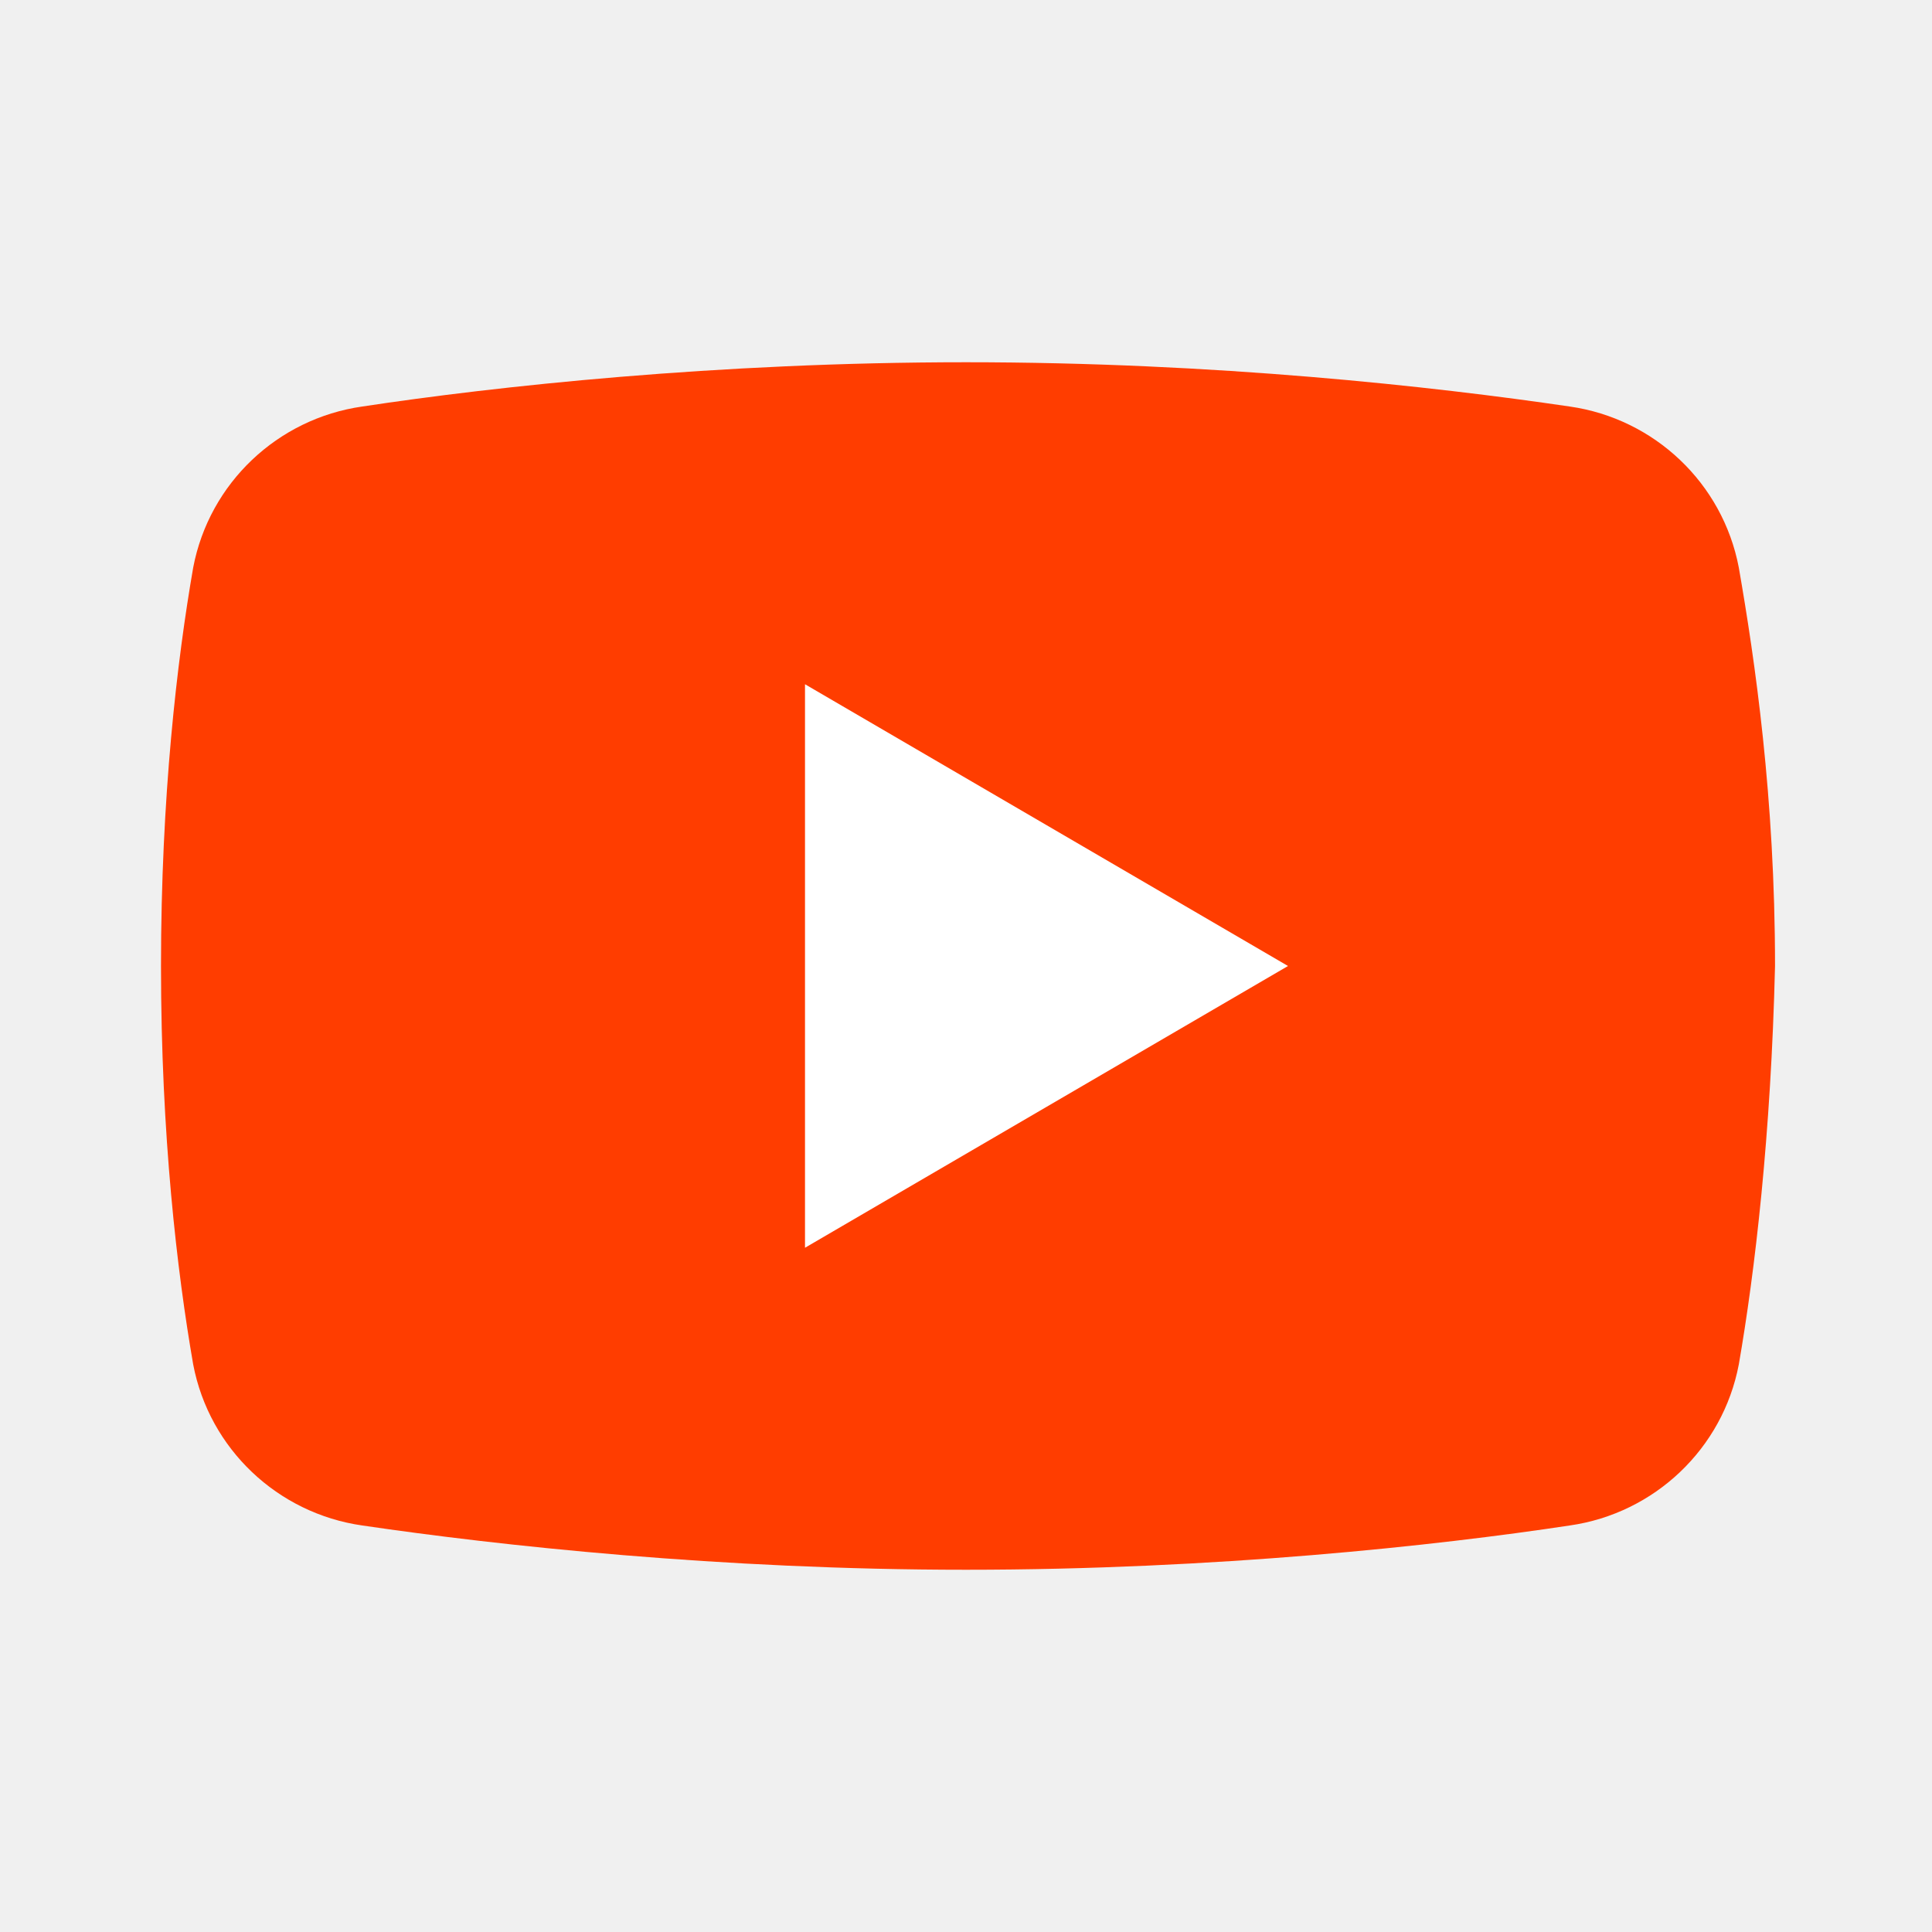
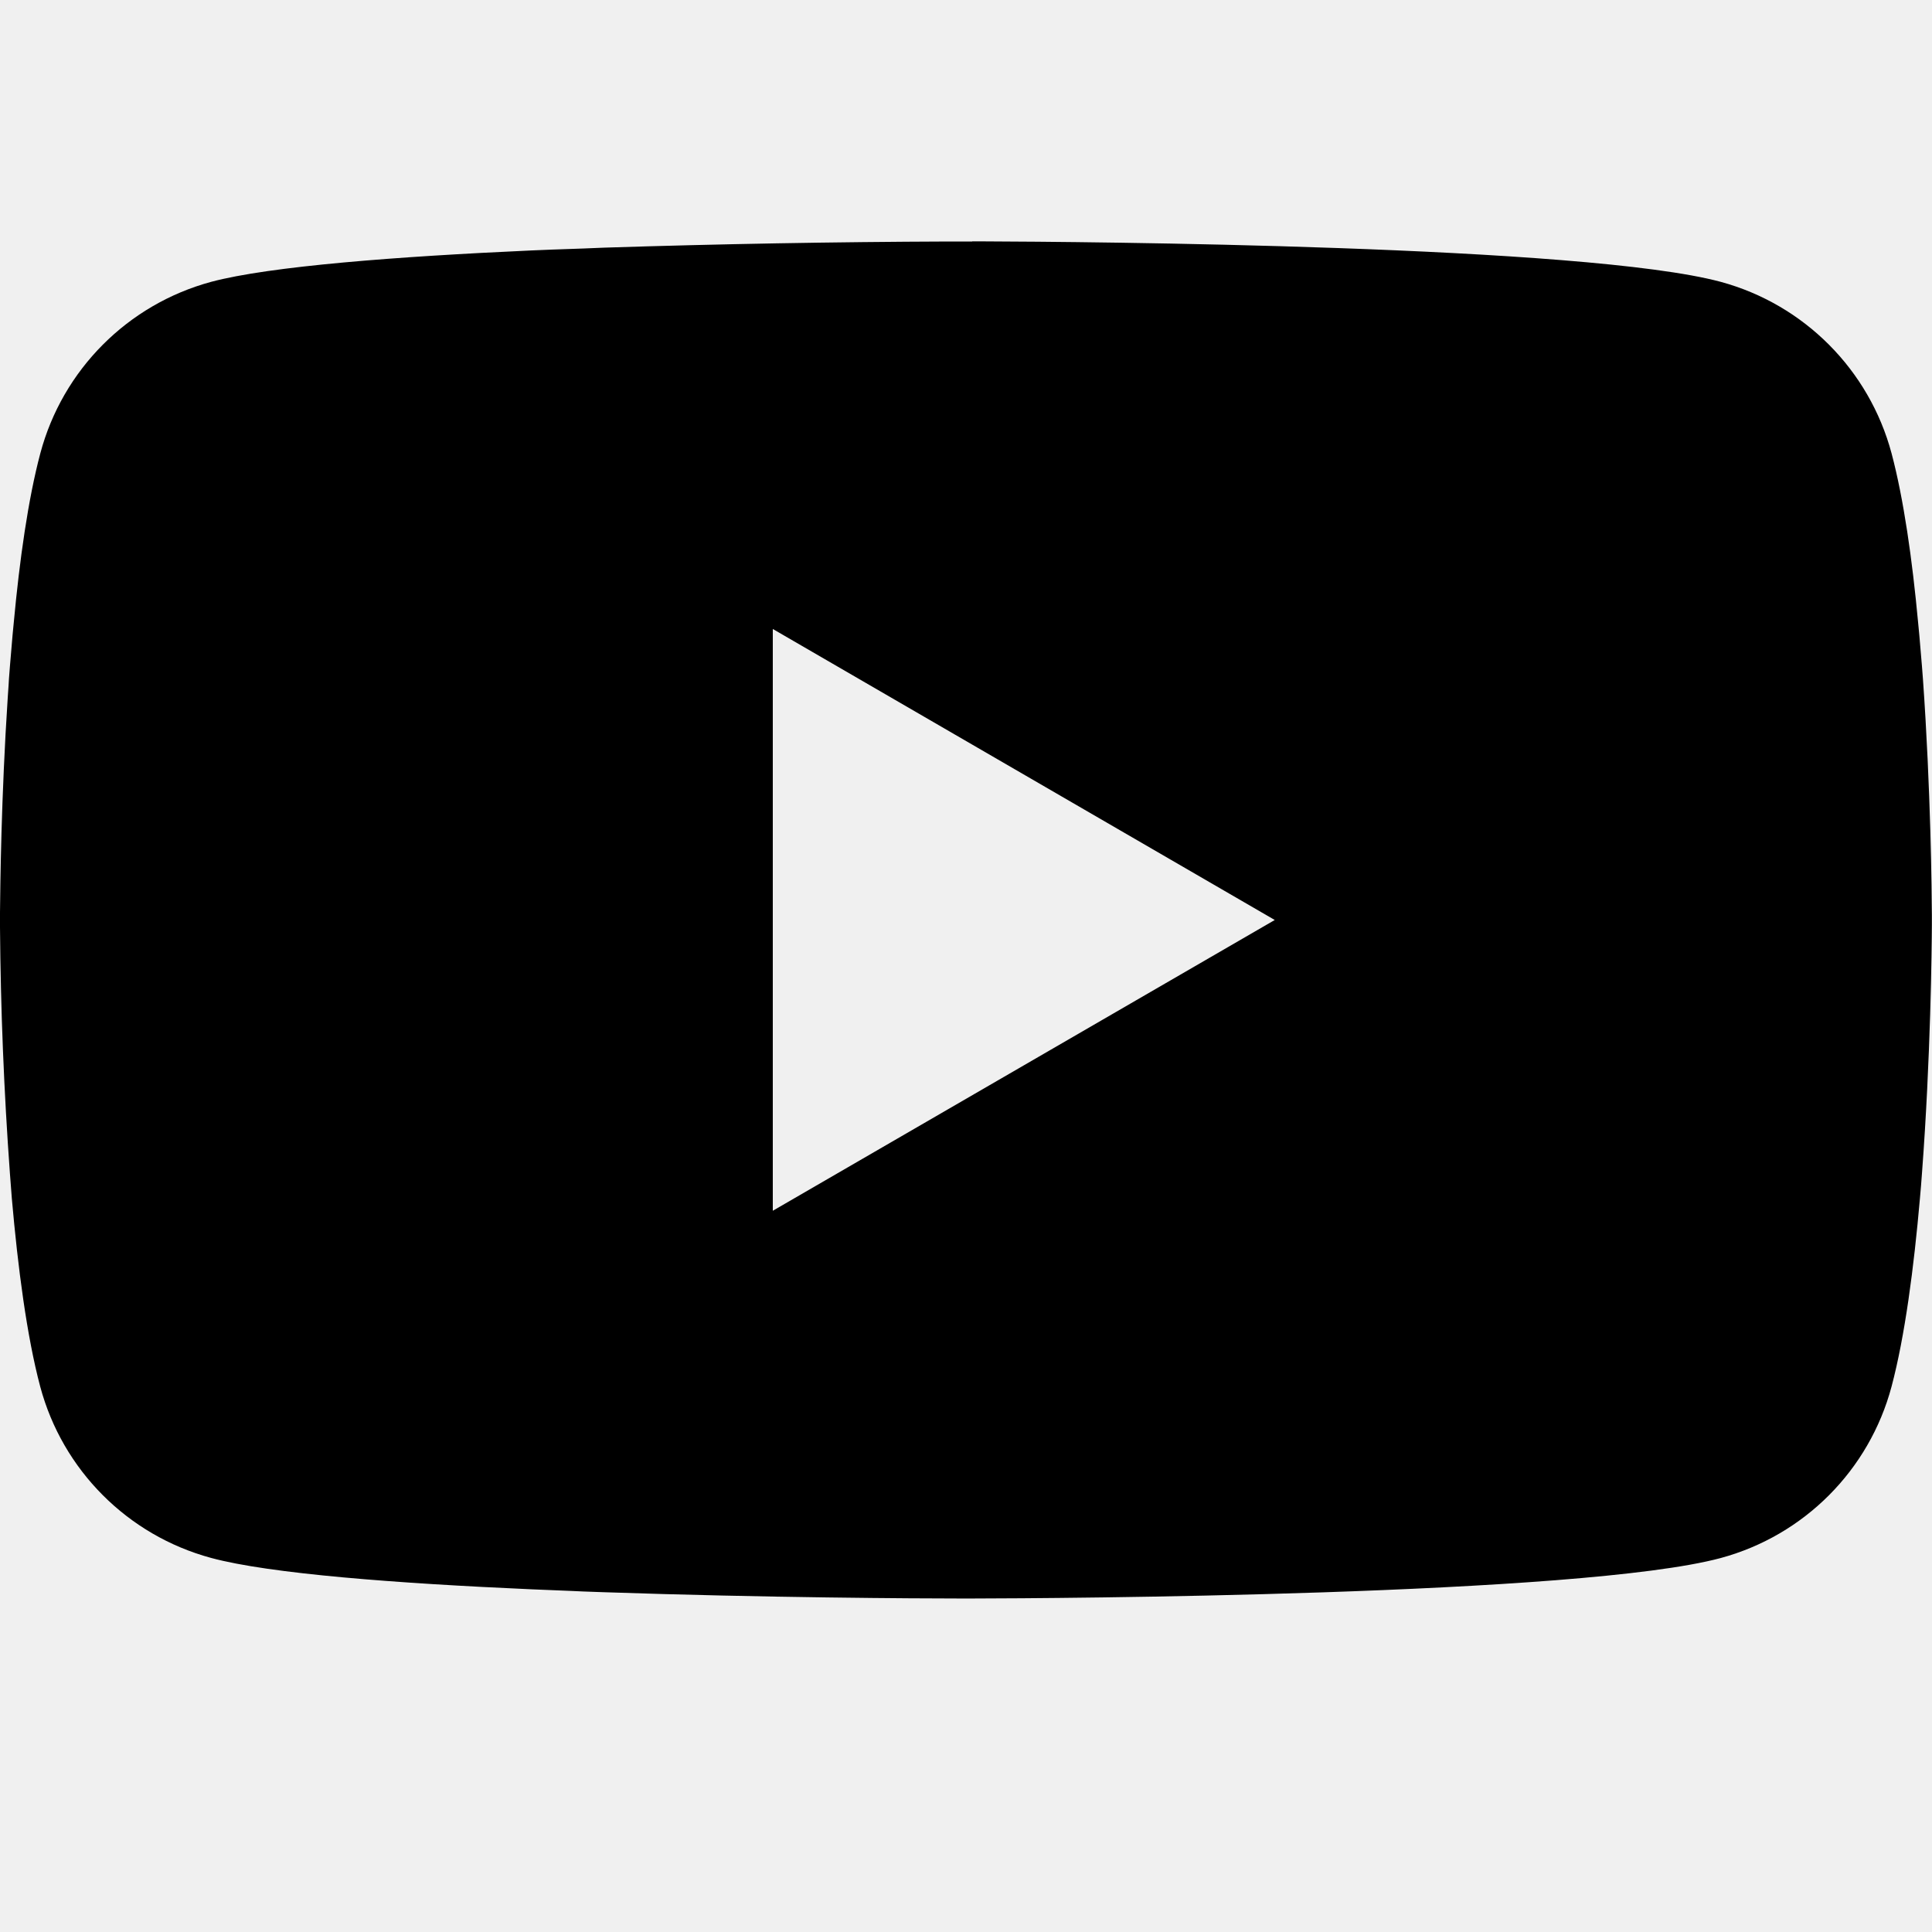
- <svg xmlns="http://www.w3.org/2000/svg" viewBox="0 0 48 48" width="400px" height="400px">
-   <path fill="#FF3D00" d="M43.2,33.9c-0.4,2.1-2.1,3.7-4.2,4c-3.3,0.5-8.8,1.1-15,1.1c-6.1,0-11.6-0.6-15-1.1c-2.1-0.3-3.8-1.9-4.2-4C4.4,31.6,4,28.2,4,24c0-4.2,0.4-7.6,0.8-9.9c0.4-2.1,2.1-3.7,4.2-4C12.3,9.6,17.8,9,24,9c6.2,0,11.6,0.6,15,1.1c2.1,0.3,3.8,1.9,4.2,4c0.4,2.3,0.9,5.7,0.9,9.9C44,28.2,43.6,31.6,43.2,33.9z" />
-   <path fill="#FFF" d="M20 31L20 17 32 24z" />
+ <svg xmlns="http://www.w3.org/2000/svg" width="16" height="16" fill="currentColor" class="bi bi-youtube" viewBox="0 0 16 16">
+   <path d="M8.051 1.999h.089c.822.003 4.987.033 6.11.335a2.01 2.01 0 0 1 1.415 1.42c.101.38.172.883.22 1.402l.01.104.022.26.008.104c.065.914.073 1.77.074 1.957v.075c-.001.194-.01 1.108-.082 2.06l-.008.105-.009.104c-.05.572-.124 1.14-.235 1.558a2.007 2.007 0 0 1-1.415 1.42c-1.16.312-5.569.334-6.18.335h-.142c-.309 0-1.587-.006-2.927-.052l-.17-.006-.087-.004-.171-.007-.171-.007c-1.11-.049-2.167-.128-2.654-.26a2.007 2.007 0 0 1-1.415-1.419c-.111-.417-.185-.986-.235-1.558L.09 9.82l-.008-.104A31.4 31.4 0 0 1 0 7.68v-.123c.002-.215.01-.958.064-1.778l.007-.103.003-.052.008-.104.022-.26.01-.104c.048-.519.119-1.023.22-1.402a2.007 2.007 0 0 1 1.415-1.42c.487-.13 1.544-.21 2.654-.26l.17-.007.172-.006.086-.003.171-.007A99.788 99.788 0 0 1 7.858 2h.193zM6.4 5.209v4.818l4.157-2.408L6.4 5.209z" />
</svg>
